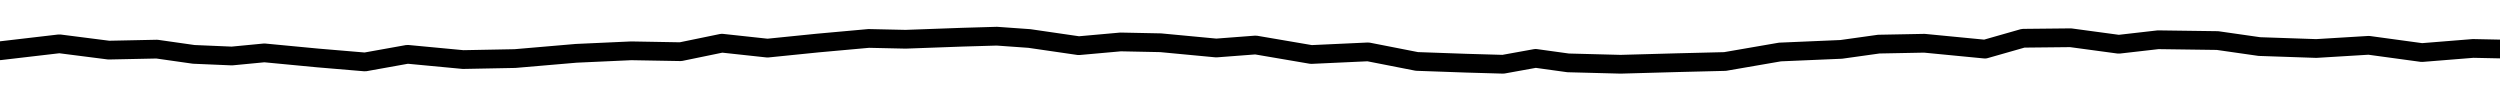
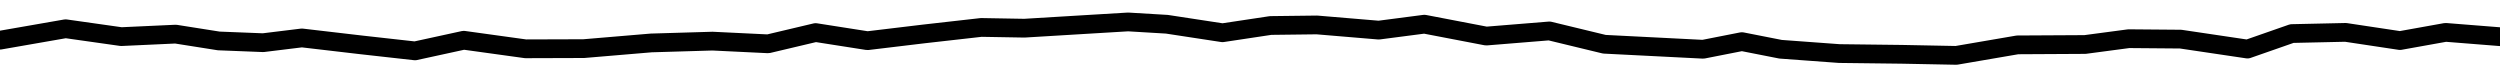
- <svg xmlns="http://www.w3.org/2000/svg" viewBox="0 0 400 16" preserveAspectRatio="none">
-   <path d="M0.0,8.12 L9.5,7.01 L17.4,8.02 L25.1,7.86 L31.0,8.70 L37.1,8.96 L42.3,8.46 L50.8,9.27 L58.4,9.91 L65.2,8.69 L74.1,9.53 L82.4,9.37 L92.2,8.53 L101.0,8.13 L108.9,8.27 L115.5,6.91 L122.8,7.70 L130.8,6.89 L139.0,6.15 L144.9,6.28 L154.0,5.95 L159.5,5.79 L164.7,6.16 L172.6,7.31 L179.3,6.71 L185.7,6.84 L194.6,7.68 L200.9,7.20 L209.8,8.72 L218.9,8.30 L226.7,9.83 L234.6,10.11 L240.5,10.28 L245.7,9.34 L250.9,10.06 L259.3,10.28 L268.3,10.03 L276.0,9.84 L284.8,8.32 L294.6,7.90 L300.6,7.06 L307.9,6.92 L317.6,7.86 L323.7,6.12 L331.3,6.04 L339.0,7.08 L345.3,6.36 L354.8,6.49 L361.5,7.45 L370.6,7.76 L379.0,7.25 L387.5,8.41 L395.7,7.75 L400.0,7.84" fill="none" stroke="#000" stroke-width="3" stroke-linecap="round" stroke-linejoin="round" vector-effect="non-scaling-stroke" />
+ <svg xmlns="http://www.w3.org/2000/svg" viewBox="0 0 400 12" preserveAspectRatio="none">
+   <path d="M0.0,6.43 L10.5,4.60 L19.4,5.86 L28.1,5.46 L35.0,6.55 L42.1,6.83 L48.3,6.07 L57.8,7.18 L66.4,8.14 L74.2,6.44 L84.1,7.81 L93.4,7.78 L104.2,6.87 L114.0,6.58 L122.9,7.01 L130.5,5.21 L138.8,6.51 L147.8,5.43 L157.0,4.39 L163.9,4.51 L174.0,3.90 L180.5,3.51 L186.7,3.88 L195.6,5.24 L203.3,4.08 L210.7,3.99 L220.6,4.82 L227.9,3.87 L237.8,5.77 L247.9,4.95 L256.7,7.08 L265.6,7.53 L272.5,7.88 L278.7,6.66 L284.9,7.88 L294.3,8.57 L304.3,8.69 L313.0,8.86 L322.8,7.18 L333.6,7.12 L340.6,6.19 L348.9,6.26 L359.6,7.85 L366.7,5.37 L375.3,5.18 L384.0,6.49 L391.3,5.18 L400.0,5.87" fill="none" stroke="#000" stroke-width="3" stroke-linecap="round" stroke-linejoin="round" vector-effect="non-scaling-stroke" />
</svg>
